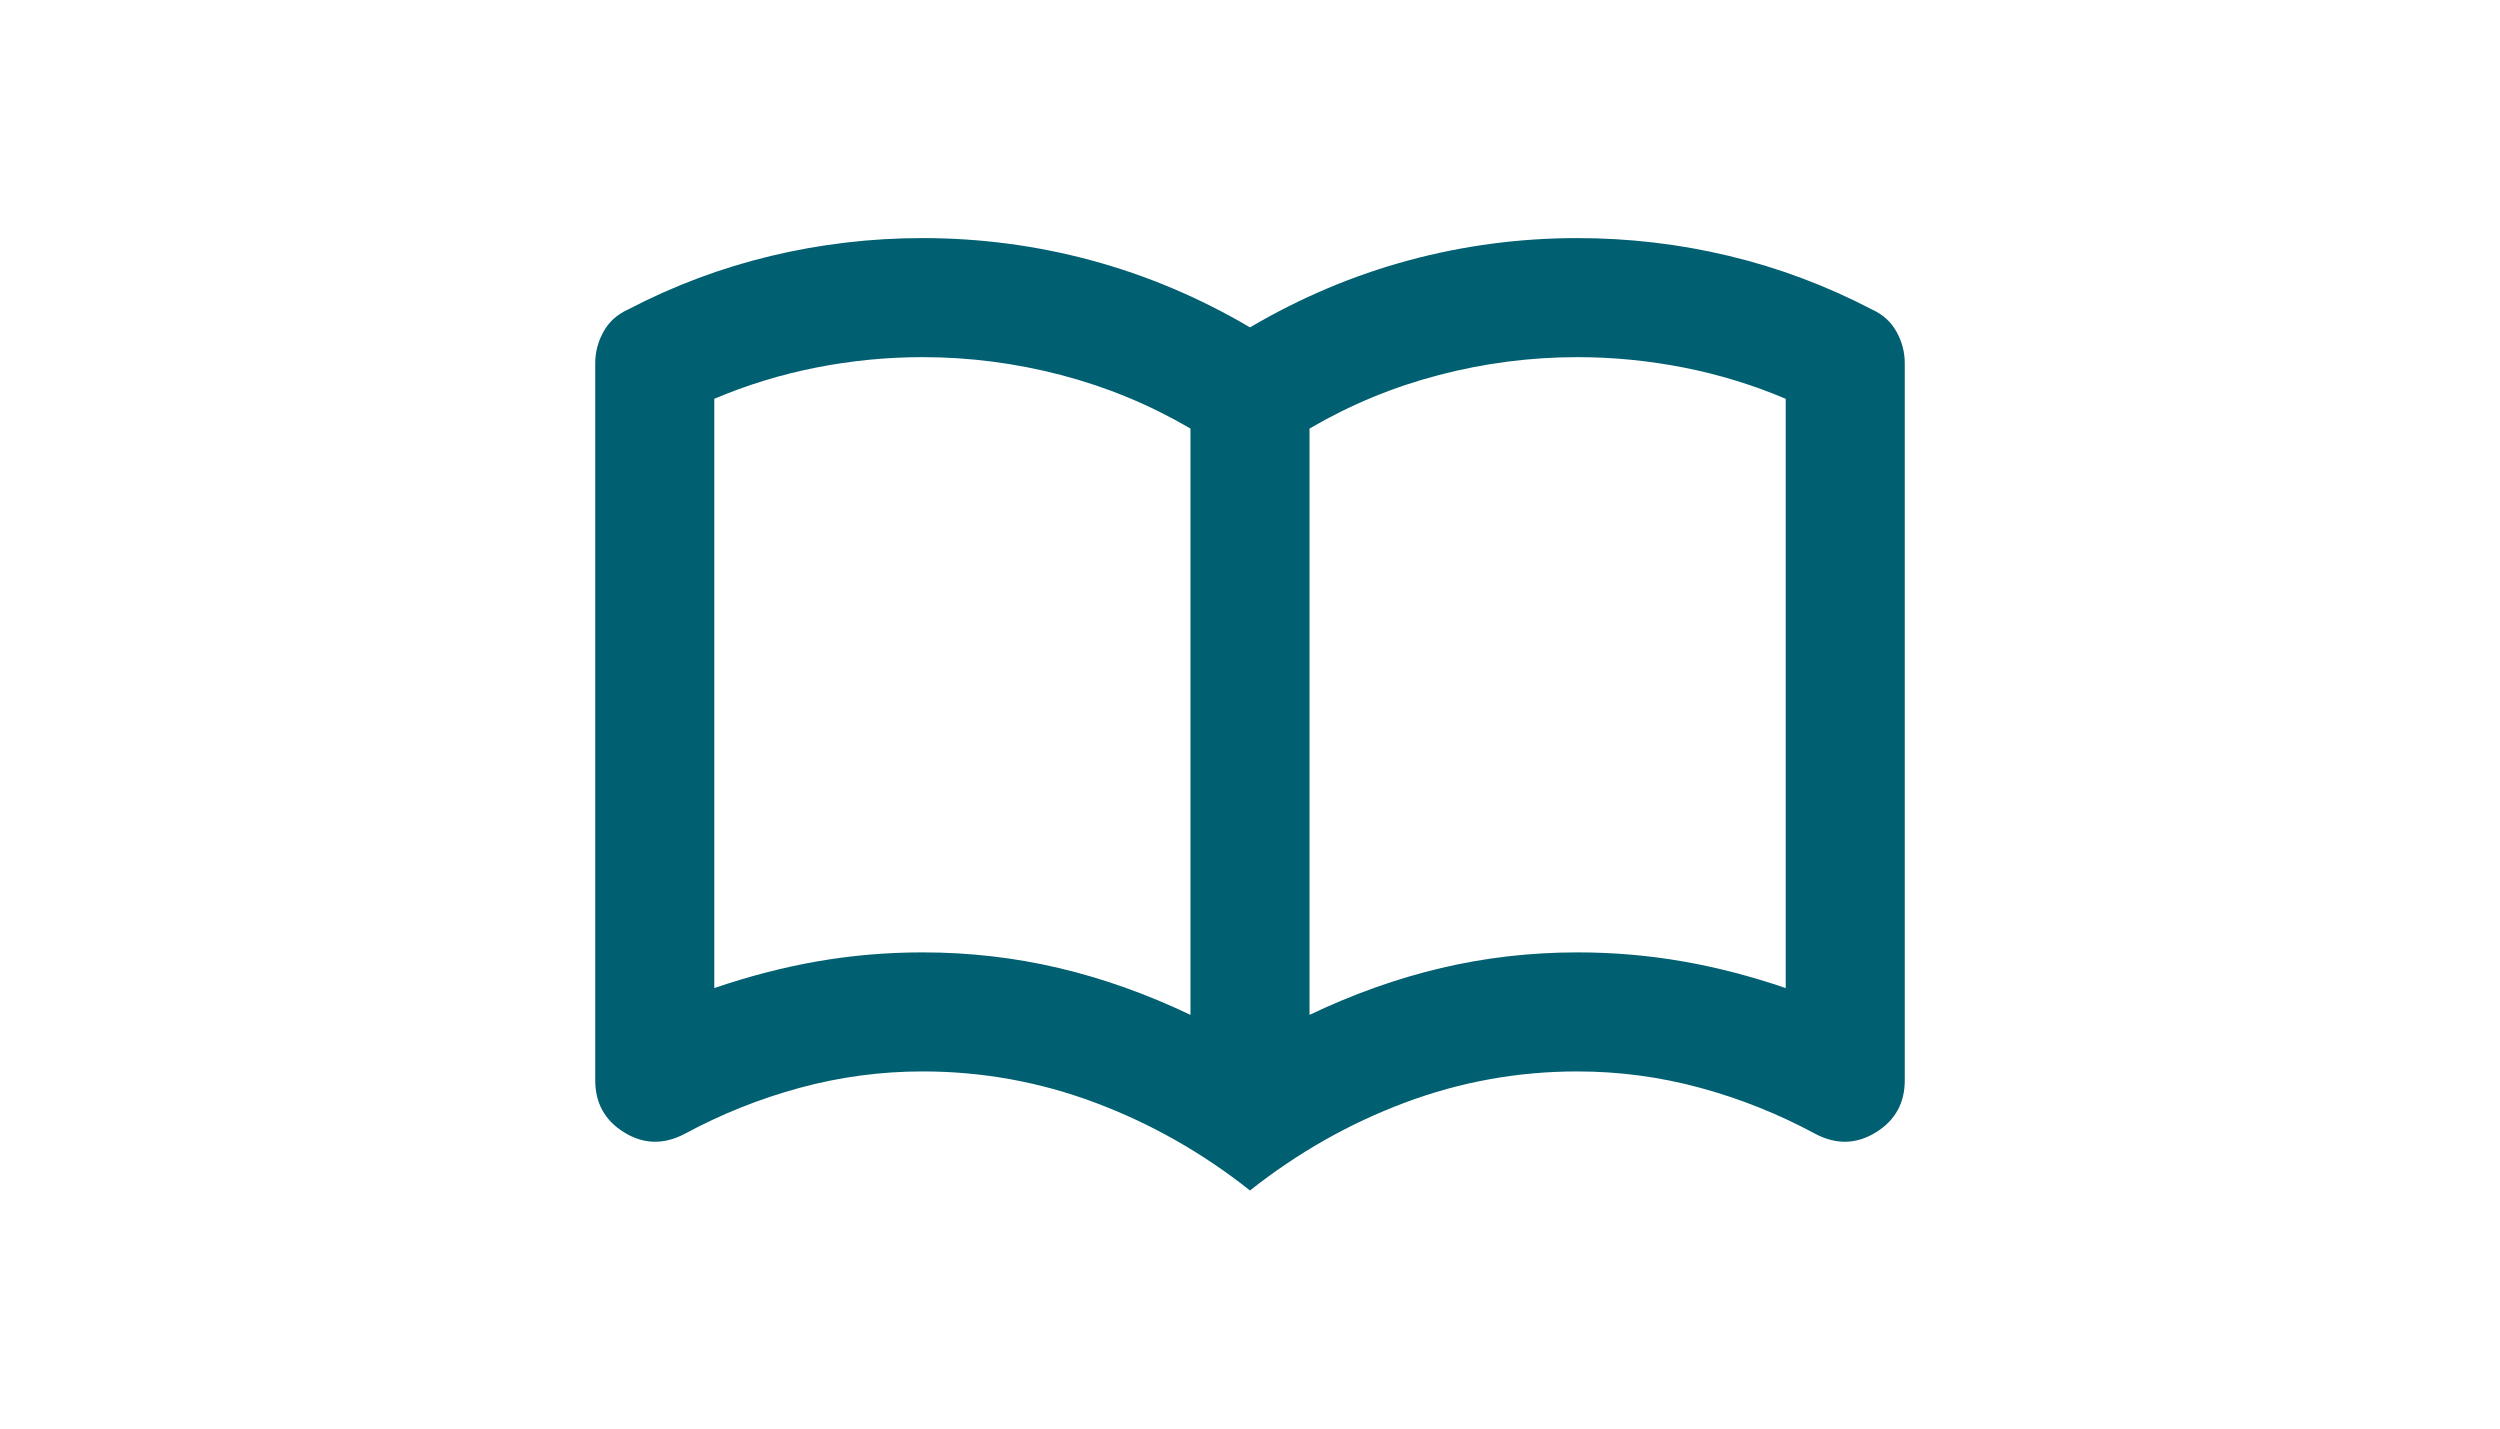
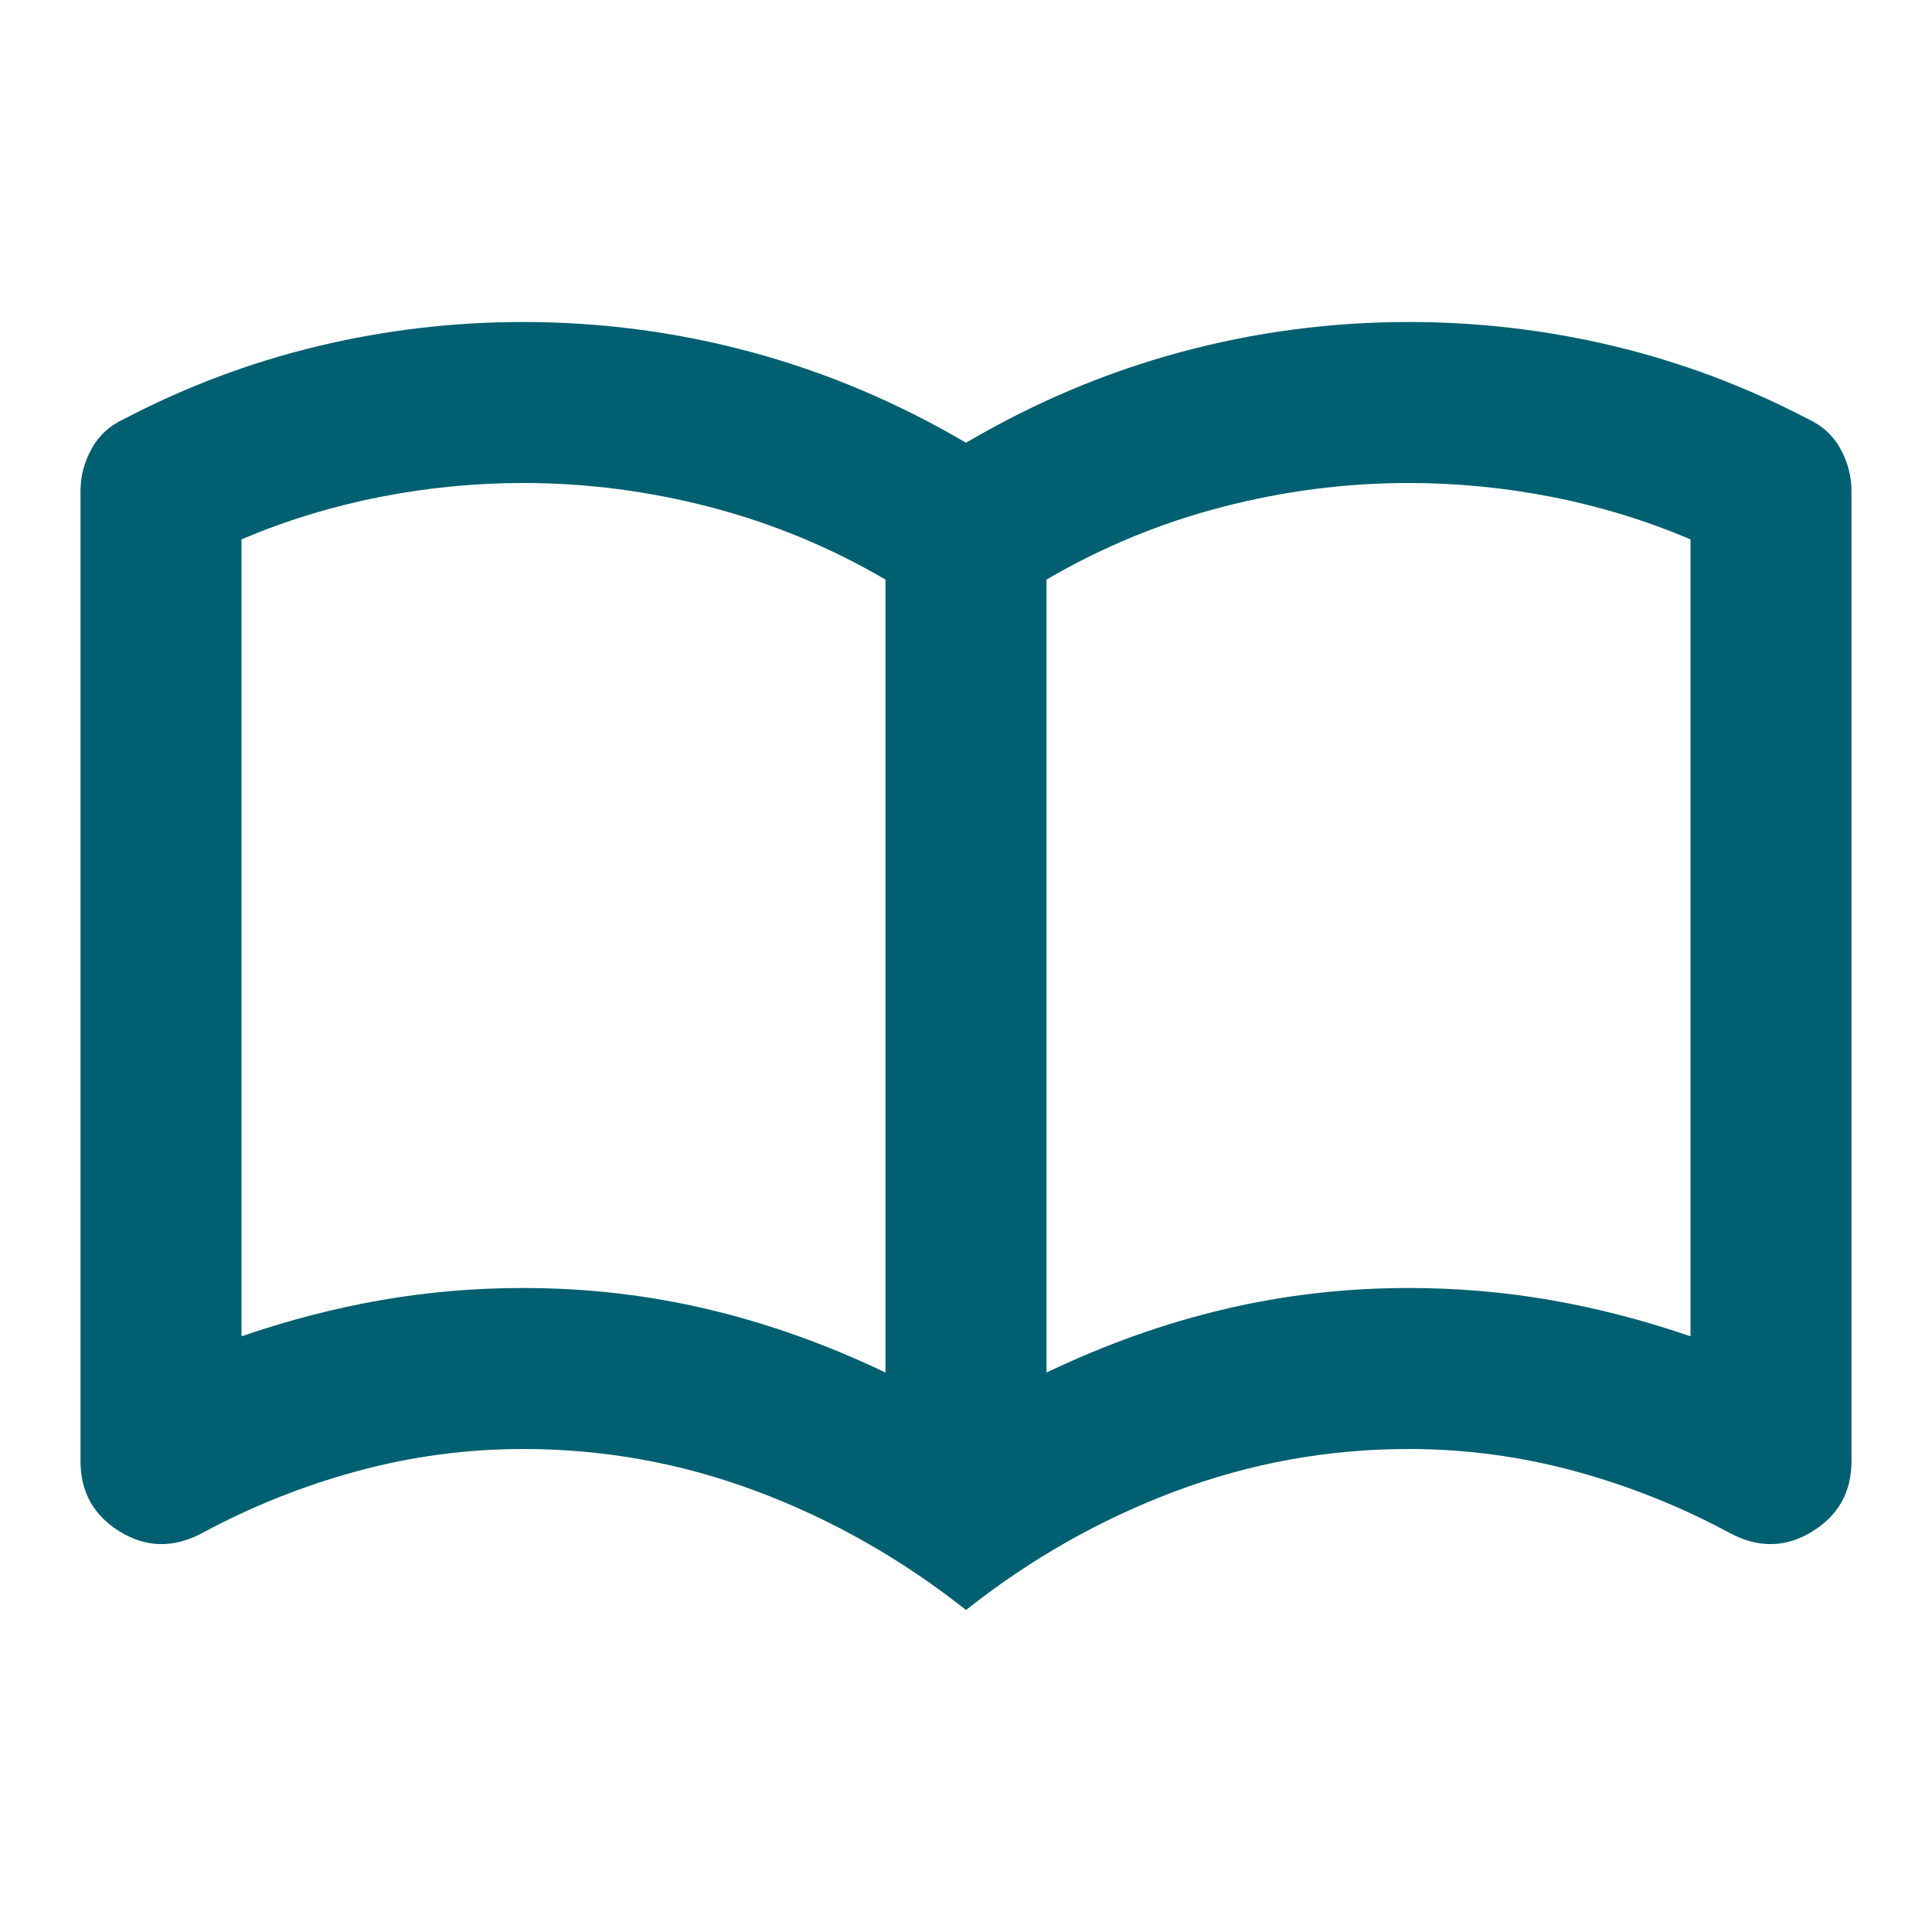
- <svg xmlns="http://www.w3.org/2000/svg" height="24px" viewBox="0 -960 960 960" width="42px" fill="#005F70">
+ <svg xmlns="http://www.w3.org/2000/svg" height="24px" viewBox="0 -960 960 960" width="24px" fill="#005F70">
  <path d="M260-320q47 0 91.5 10.5T440-278v-394q-41-24-87-36t-93-12q-36 0-71.5 7T120-692v396q35-12 69.5-18t70.5-6Zm260 42q44-21 88.5-31.5T700-320q36 0 70.5 6t69.5 18v-396q-33-14-68.5-21t-71.5-7q-47 0-93 12t-87 36v394Zm-40 118q-48-38-104-59t-116-21q-42 0-82.5 11T100-198q-21 11-40.5-1T40-234v-482q0-11 5.5-21T62-752q46-24 96-36t102-12q58 0 113.5 15T480-740q51-30 106.5-45T700-800q52 0 102 12t96 36q11 5 16.5 15t5.5 21v482q0 23-19.5 35t-40.5 1q-37-20-77.5-31T700-240q-60 0-116 21t-104 59ZM280-494Z" />
</svg>
